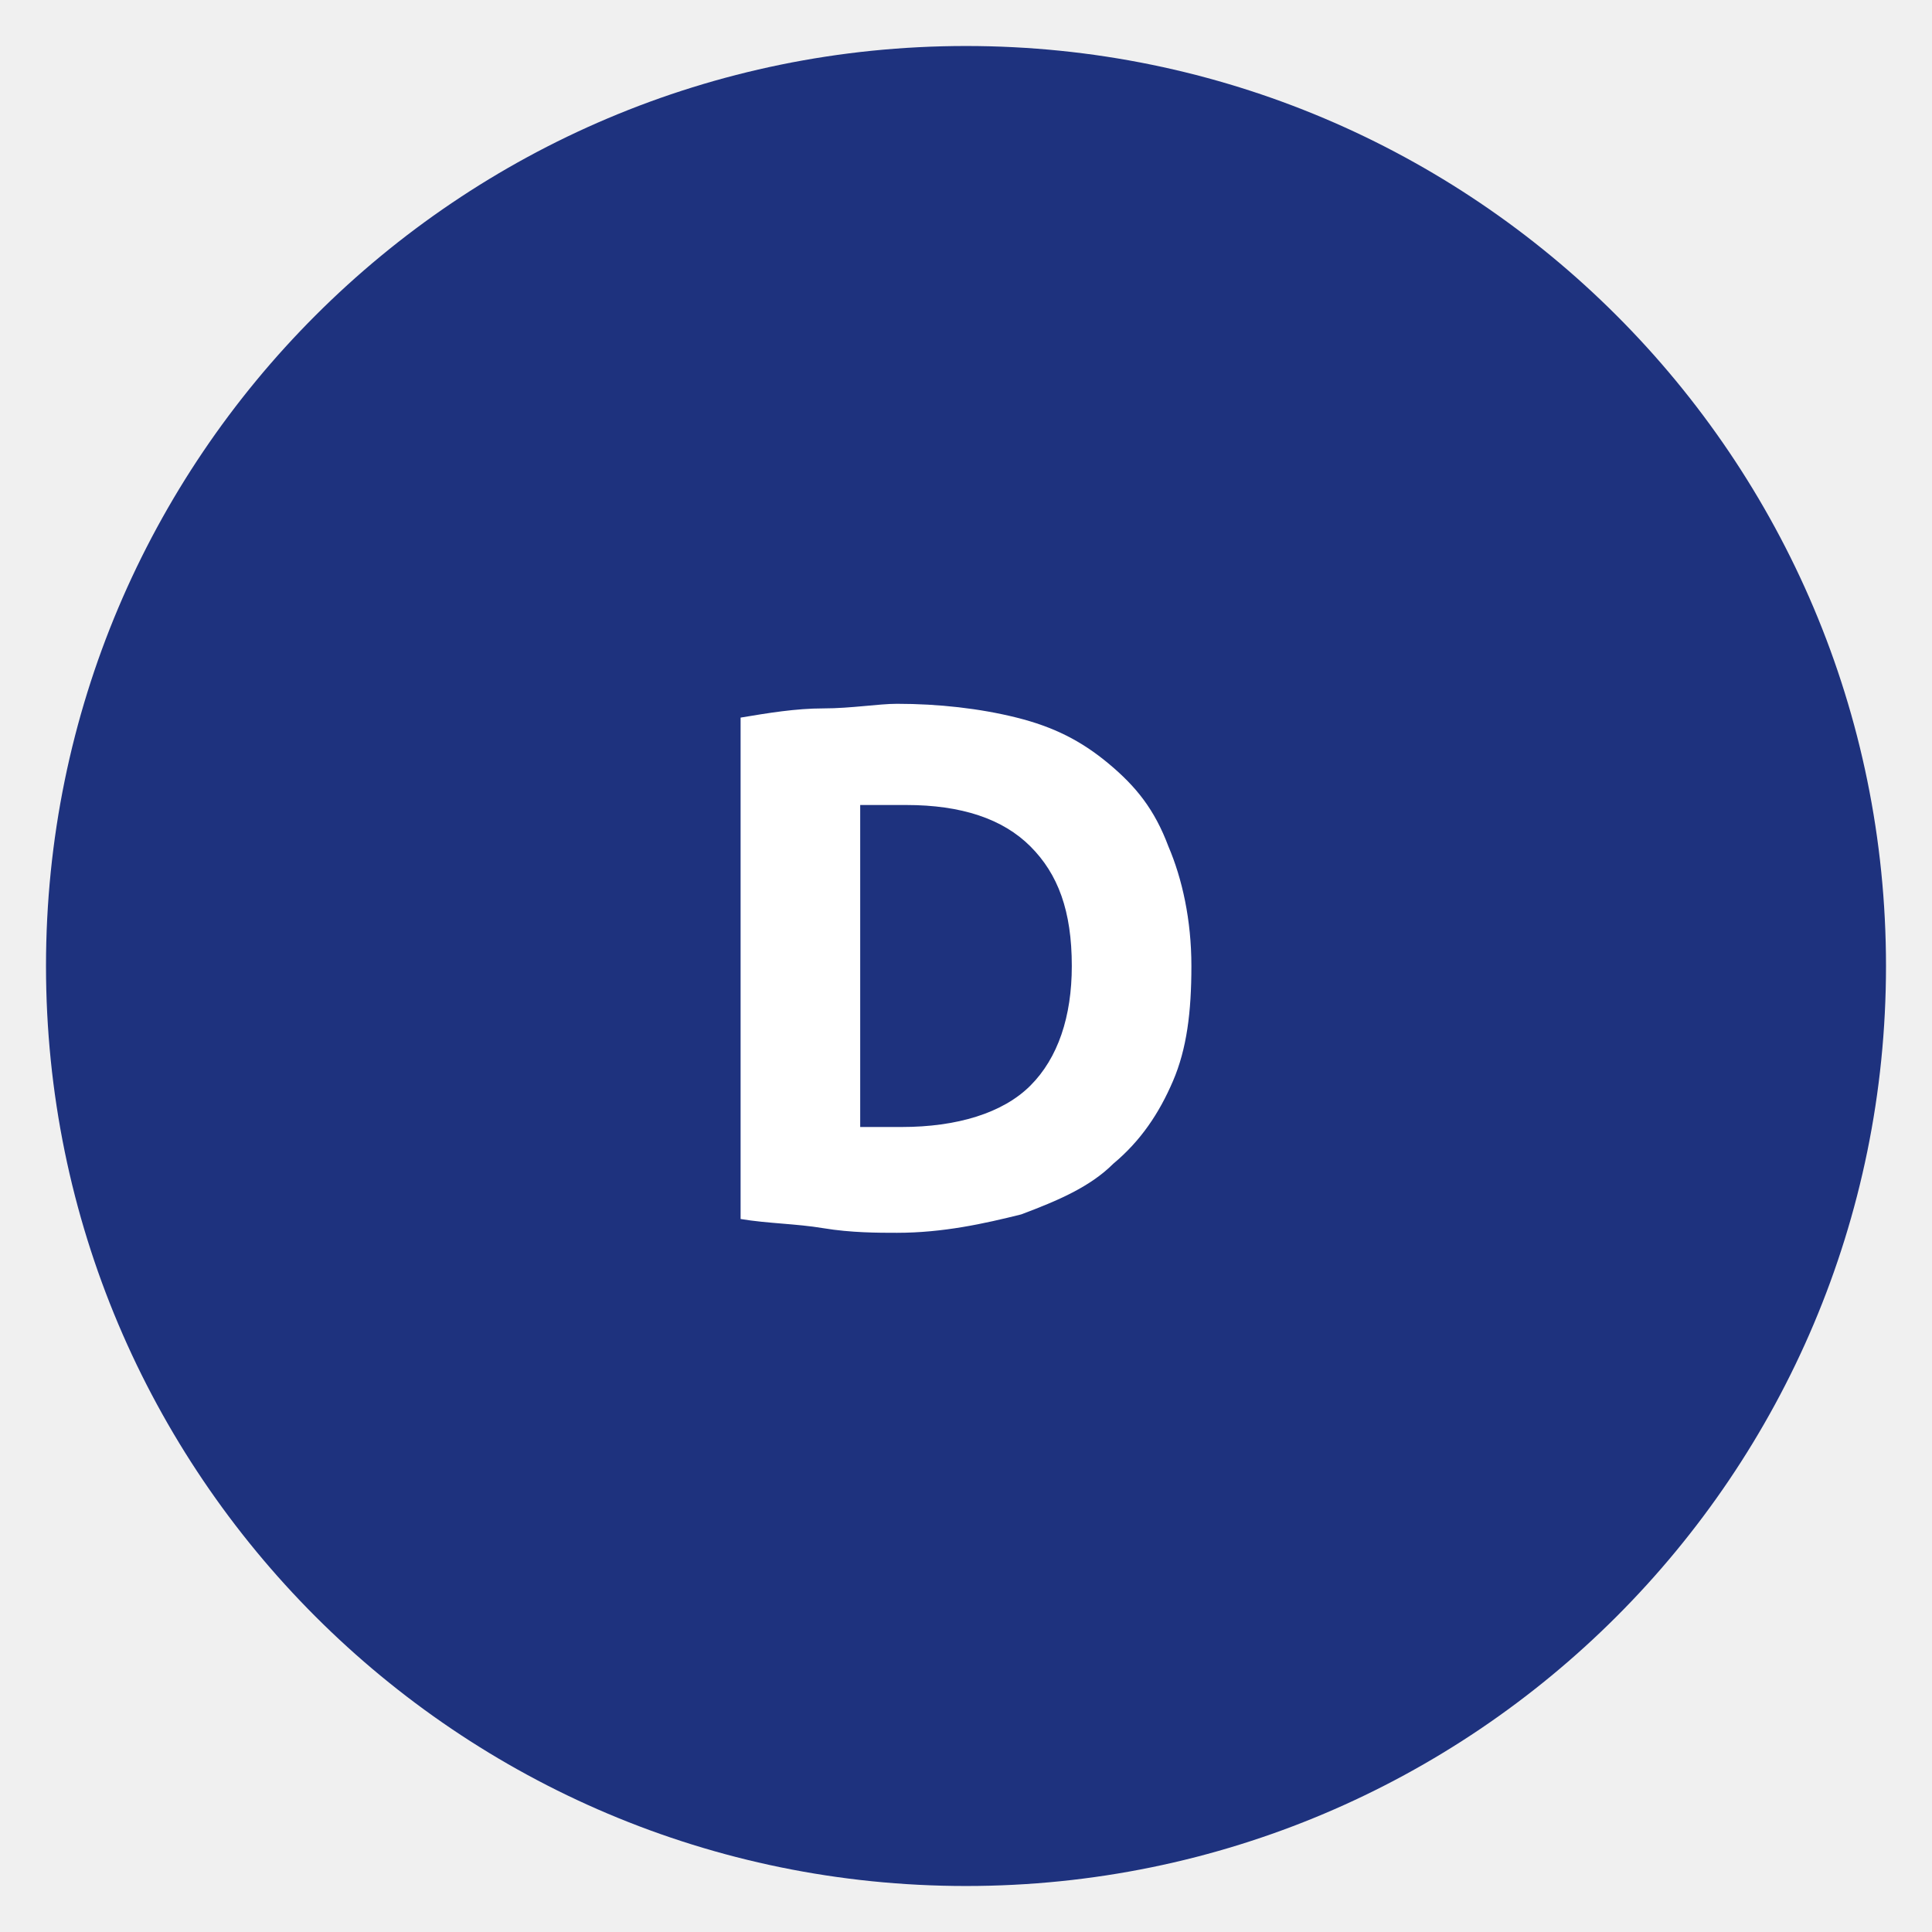
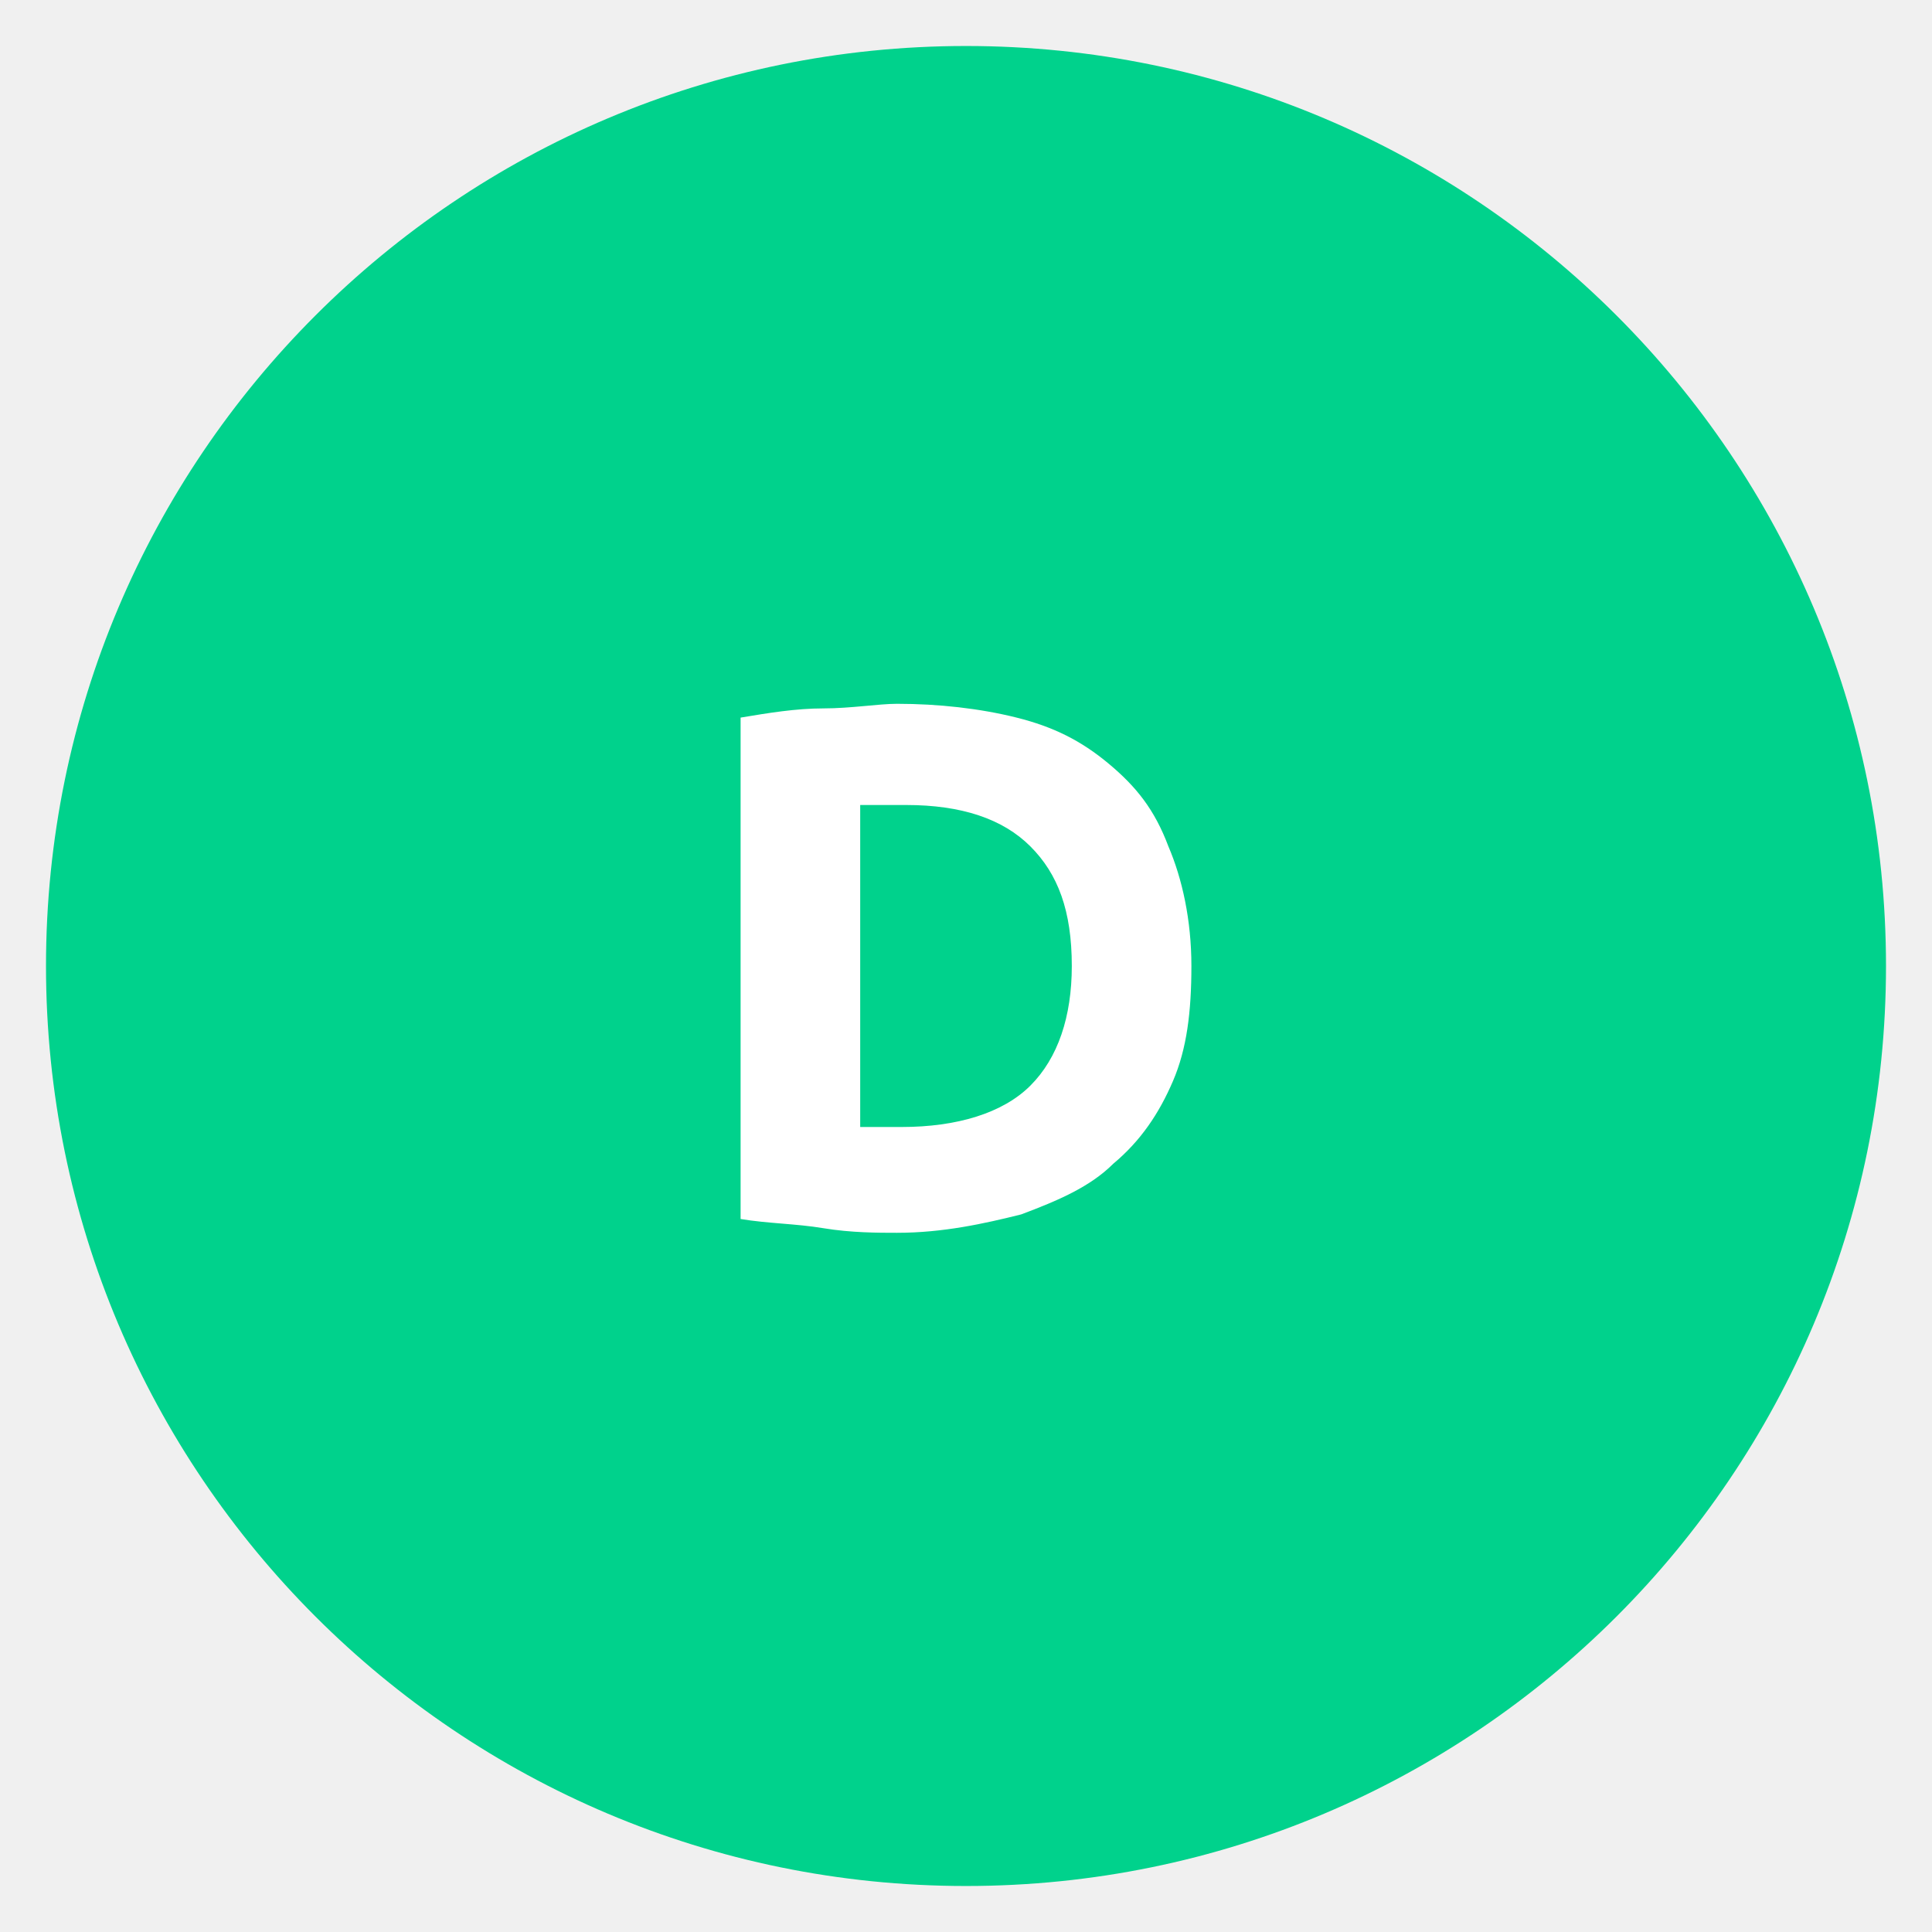
<svg xmlns="http://www.w3.org/2000/svg" version="1.1" id="Calque_1" x="0px" y="0px" width="42px" height="42px" viewBox="0 0 42 42" style="enable-background:new 0 0 42 42;" xml:space="preserve">
  <style type="text/css">
- 	.st0{fill:#1E327E;}
+ 	.st0{fill:#00D28C;}
	.st1{fill:#FFFFFF;}
</style>
  <circle class="st0" cx="21" cy="21" r="20" />
  <g>
    <path class="st1" d="M25.9,21c0,1-0.1,1.8-0.4,2.5c-0.3,0.7-0.7,1.3-1.3,1.8c-0.5,0.5-1.2,0.8-2,1.1c-0.8,0.2-1.7,0.4-2.7,0.4   c-0.4,0-1,0-1.6-0.1s-1.2-0.1-1.8-0.2V15.6c0.6-0.1,1.2-0.2,1.8-0.2c0.6,0,1.2-0.1,1.6-0.1c0.9,0,1.8,0.1,2.6,0.3   c0.8,0.2,1.4,0.5,2,1c0.6,0.5,1,1,1.3,1.8C25.7,19.1,25.9,20,25.9,21z M18.6,24.5c0.1,0,0.3,0,0.4,0c0.2,0,0.3,0,0.6,0   c1.2,0,2.2-0.3,2.8-0.9s0.9-1.5,0.9-2.6c0-1.2-0.3-2-0.9-2.6s-1.5-0.9-2.7-0.9c-0.2,0-0.3,0-0.5,0s-0.4,0-0.5,0V24.5z" />
  </g>
</svg>
